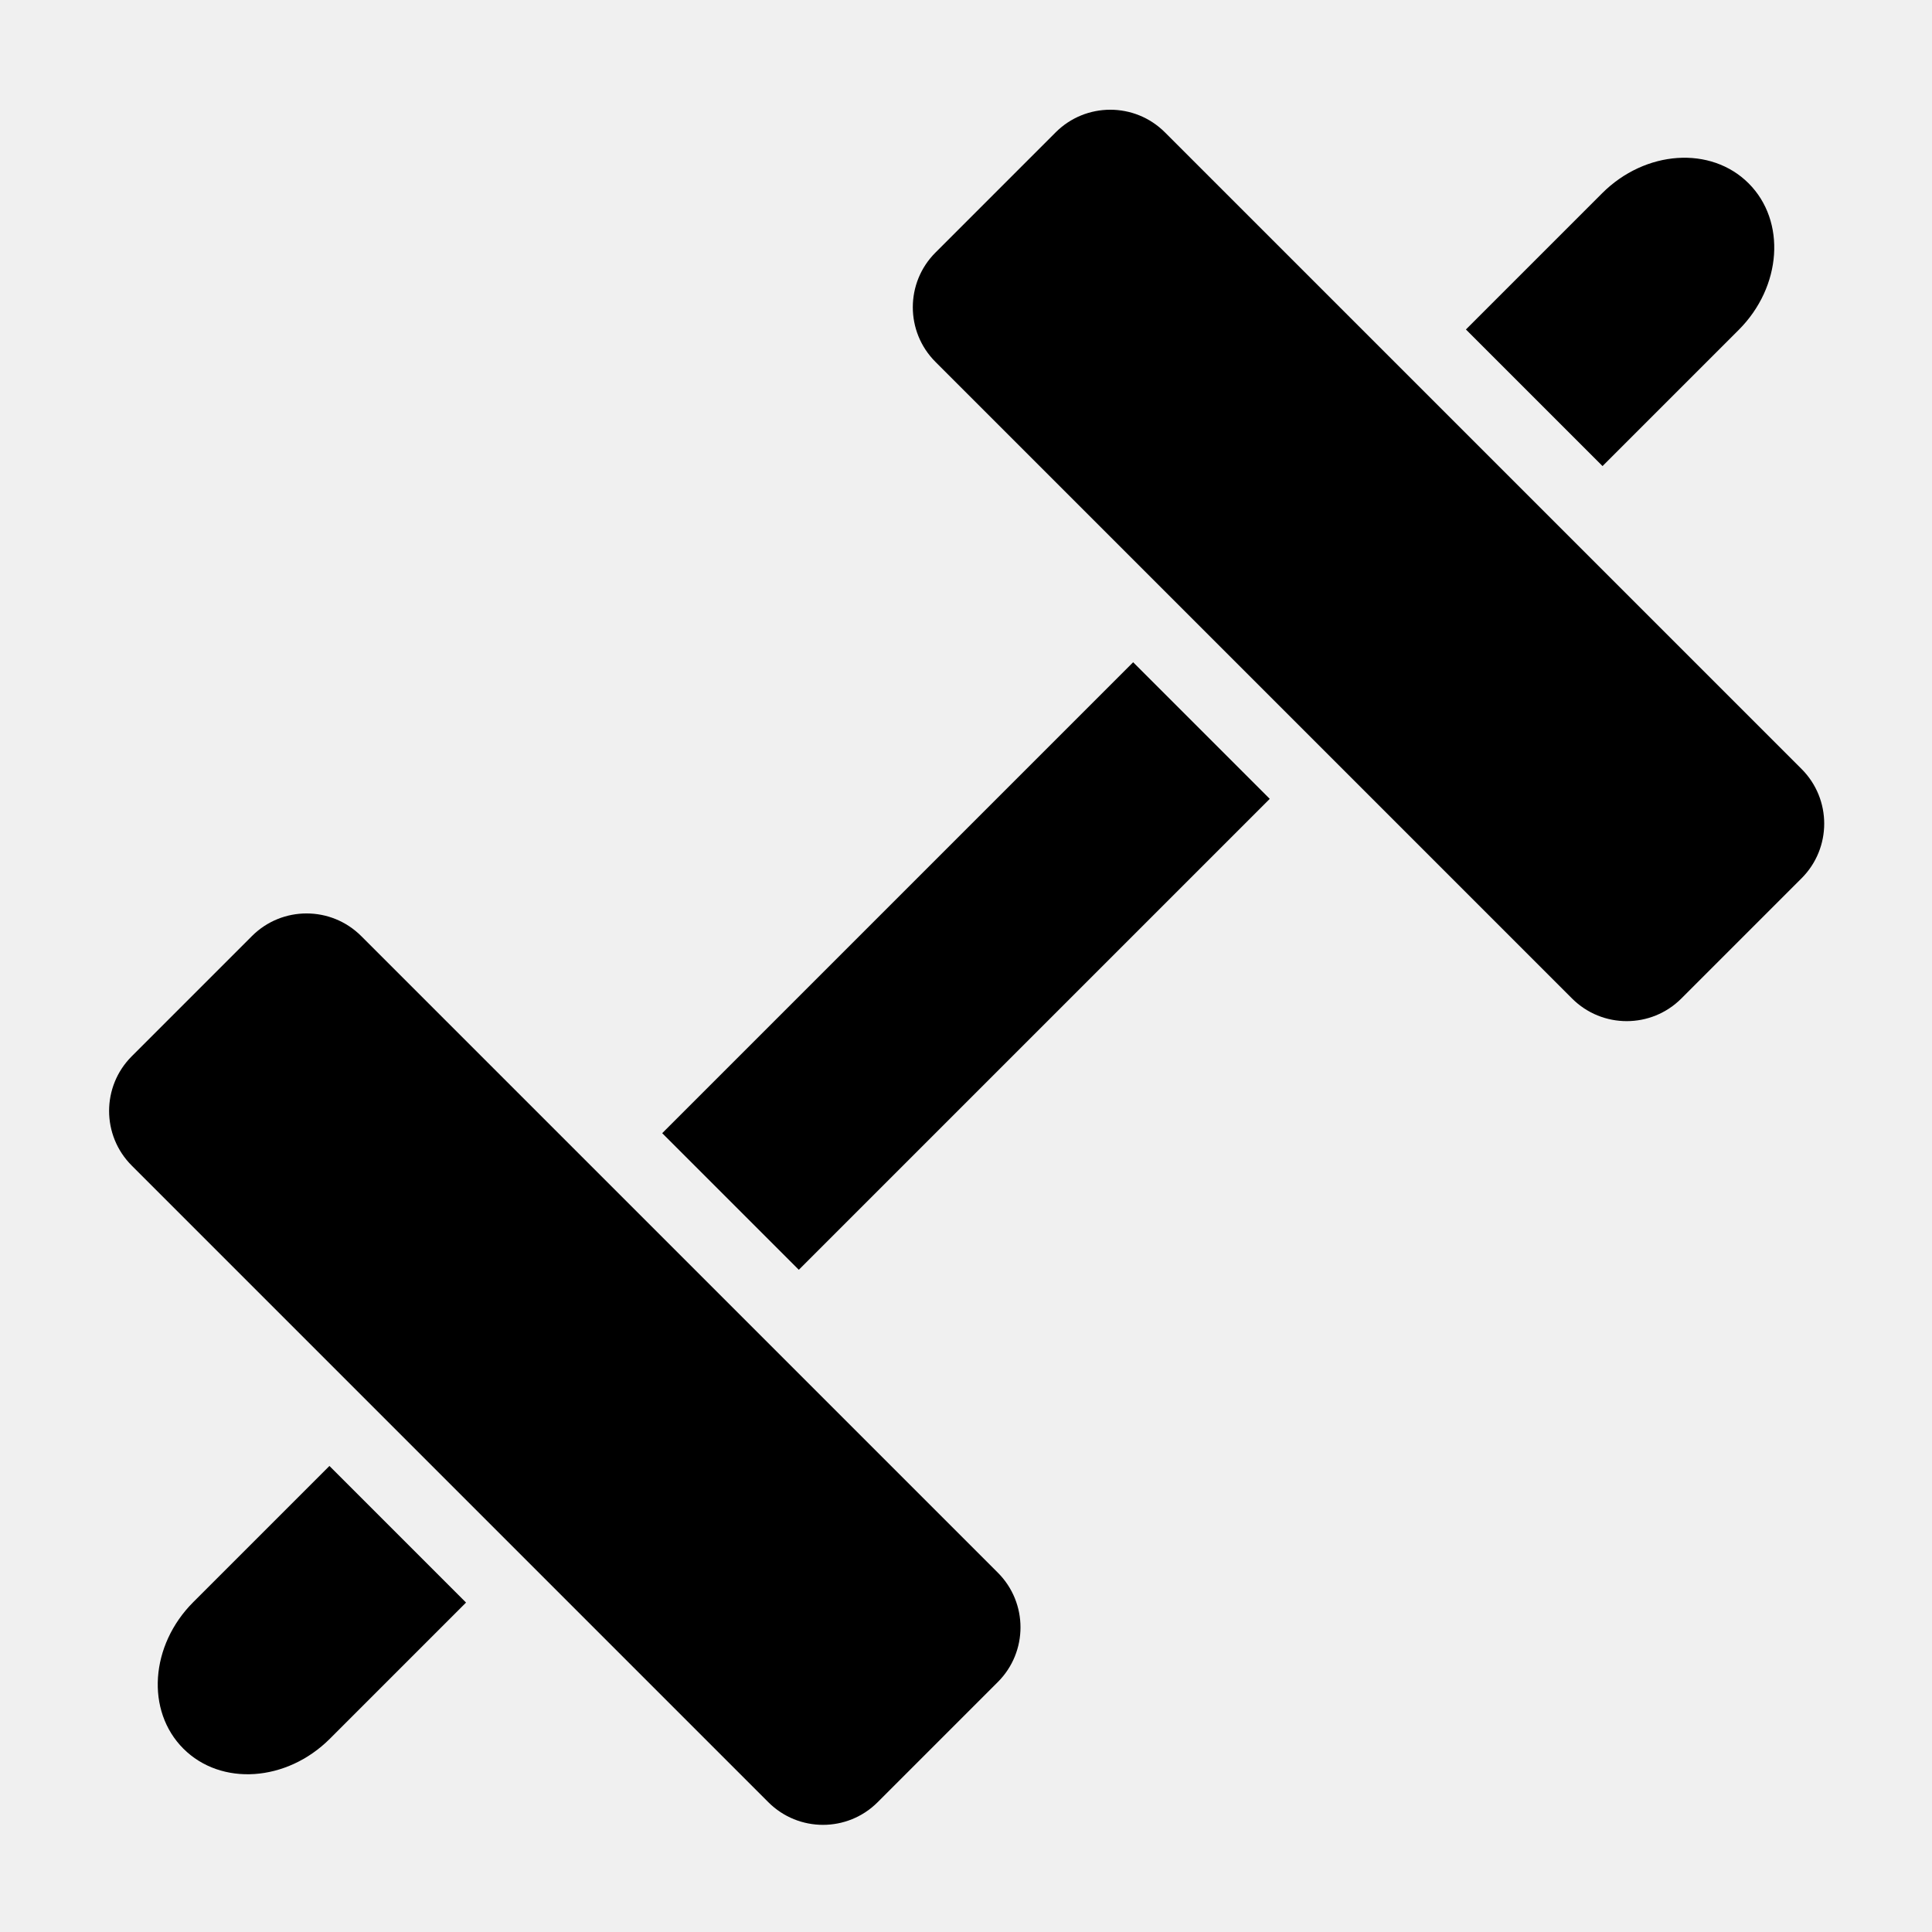
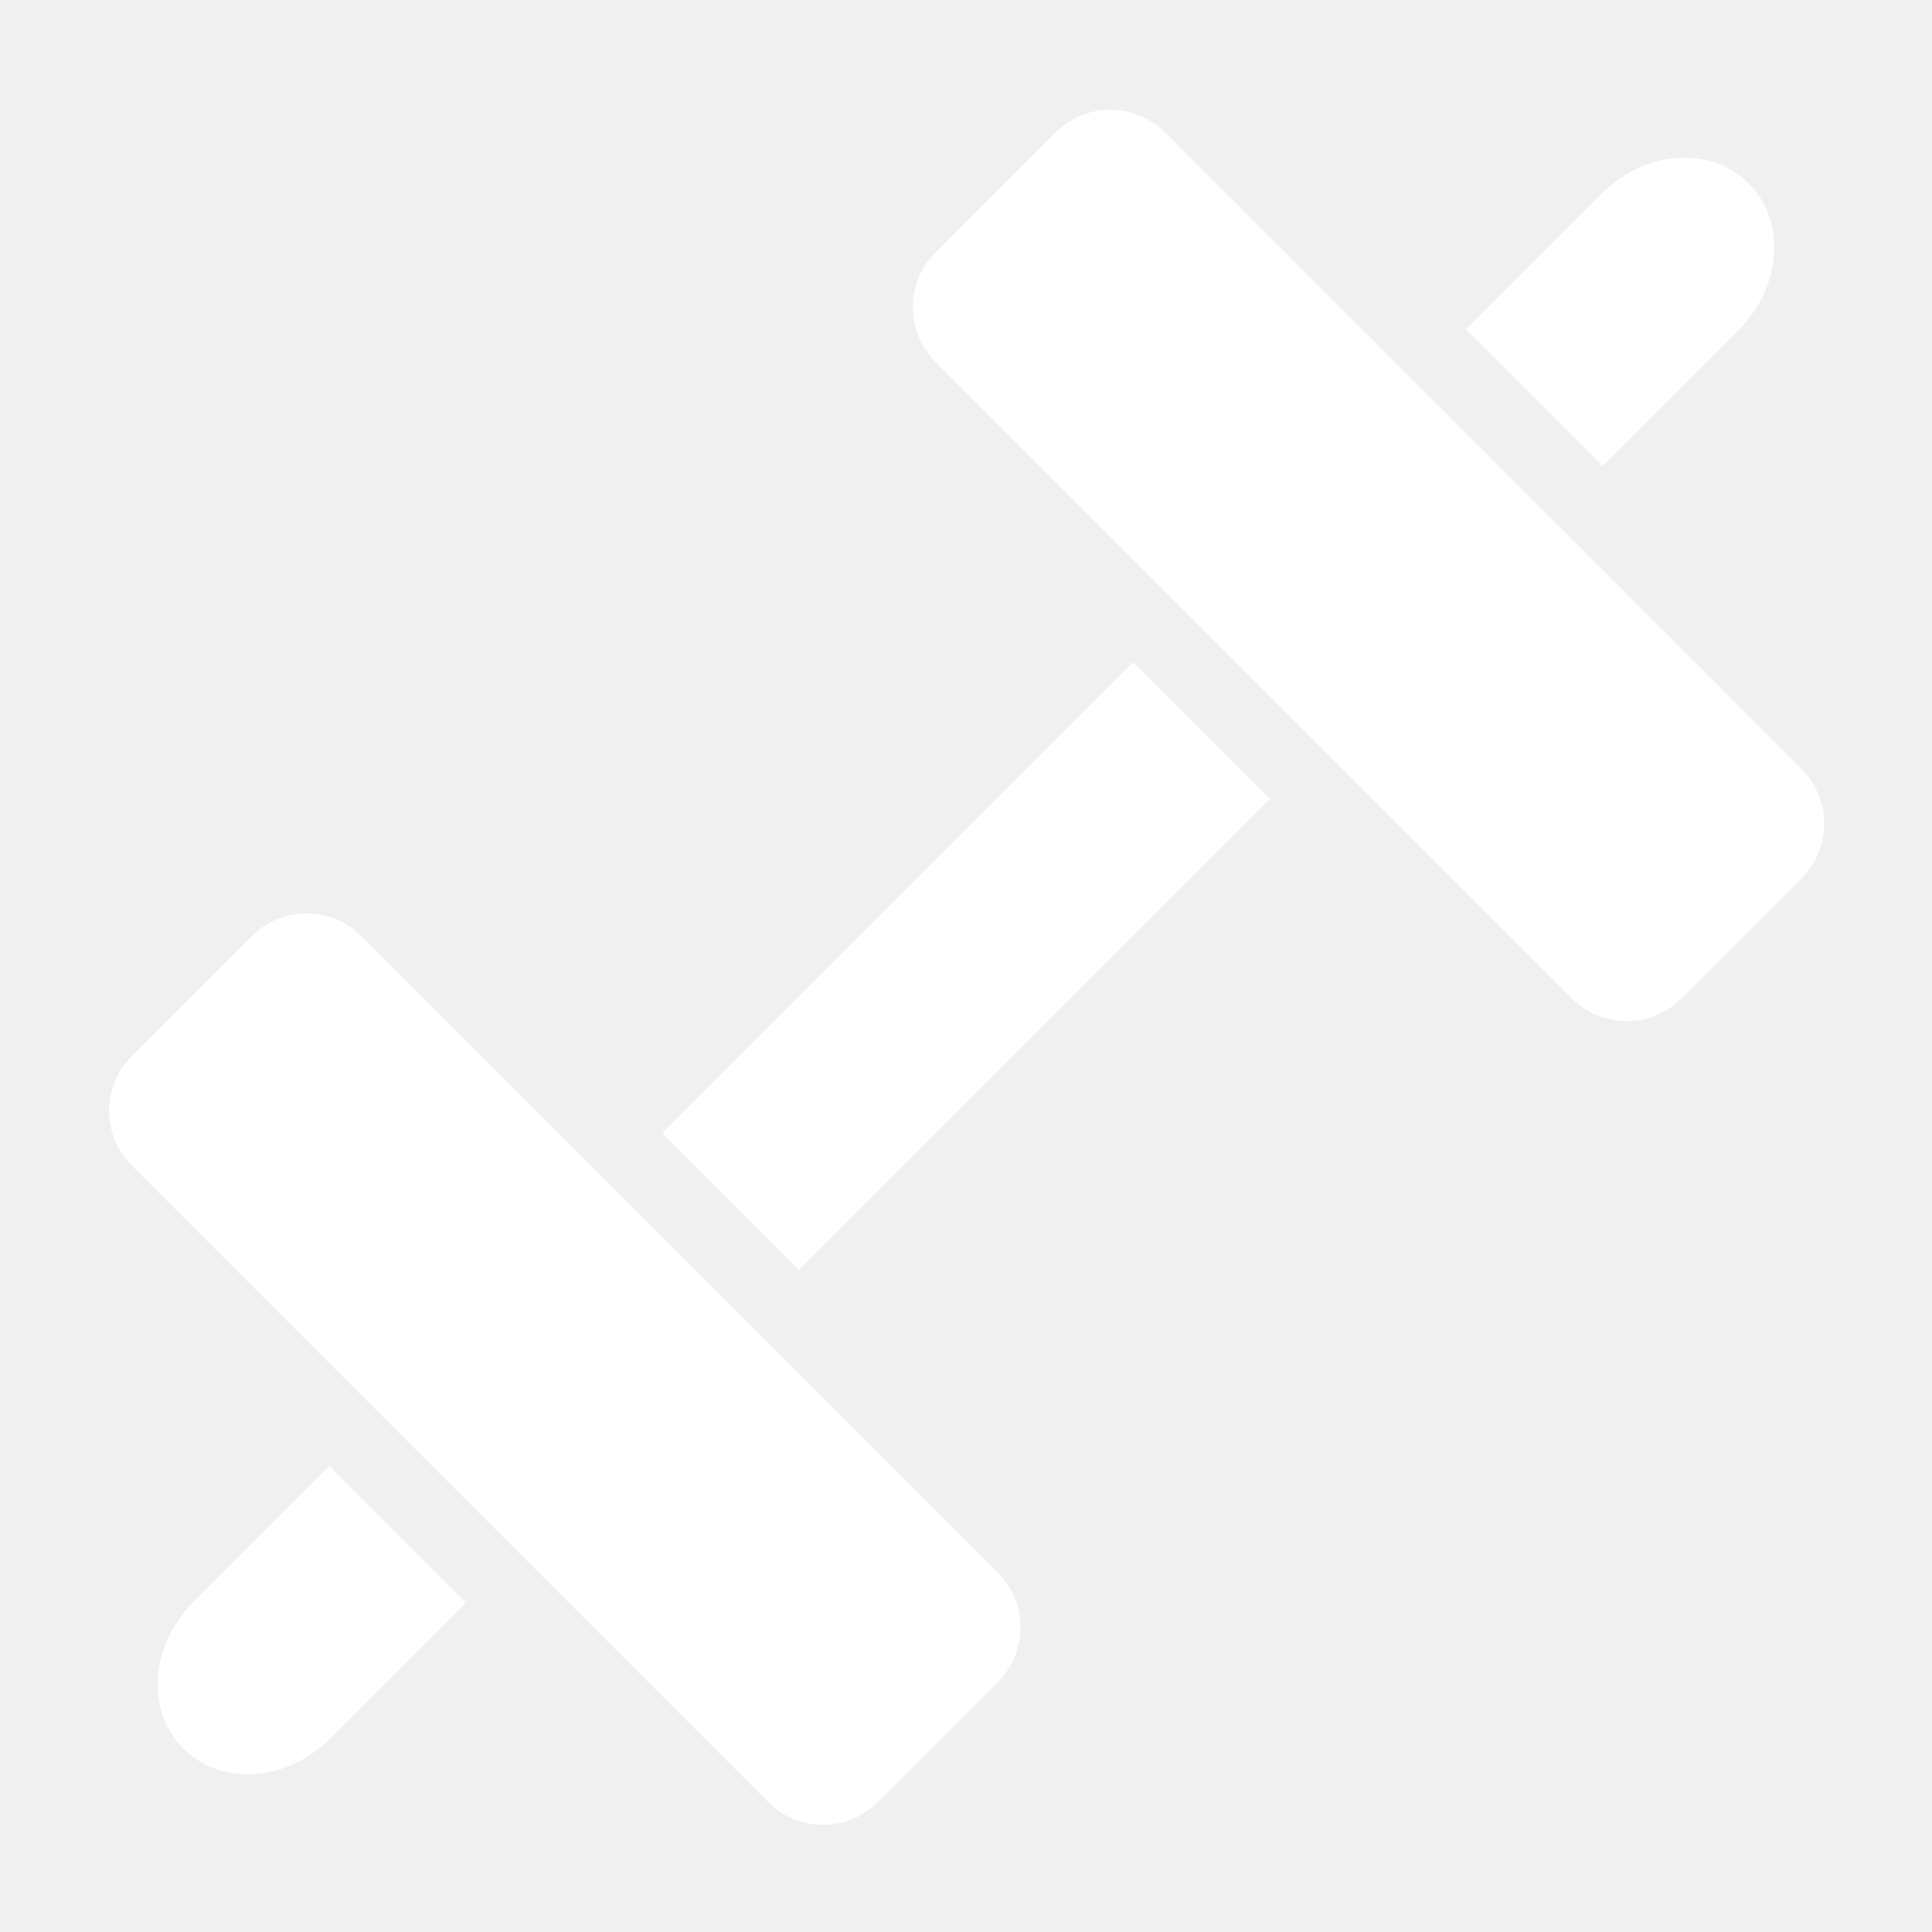
<svg xmlns="http://www.w3.org/2000/svg" width="100" height="100" viewBox="0 0 500 500">
  <defs>
    <style>
      .cls-1 {
+         fill: #fff;
        fill-rule: evenodd;
      }
    </style>
  </defs>
-   <path id="filled" class="cls-1" d="M466.244,227.3l-31.112,31.112a20,20,0,0,1-28.285,0L242.092,93.653a20,20,0,0,1,0-28.284L273.2,34.256a20,20,0,0,1,28.285,0L466.244,199.011A20,20,0,0,1,466.244,227.3ZM414.732,120.623L379.377,85.268,414.615,50.03c11.186-11.186,28.169-12.34,37.932-2.577s8.609,26.746-2.577,37.932Zm-86.12,86.121L206.732,328.623l-35.355-35.355,121.879-121.88ZM258.244,435.3l-31.112,31.112a20,20,0,0,1-28.285,0L34.092,301.653a20,20,0,0,1,0-28.285L65.2,242.256a20,20,0,0,1,28.284,0L258.244,407.011A20,20,0,0,1,258.244,435.3ZM85.256,379.388l35.356,35.356L85.386,449.97c-11.186,11.186-28.169,12.34-37.932,2.577S38.844,425.8,50.03,414.615Z" />
+   <path id="filled" class="cls-1" d="M466.244,227.3l-31.112,31.112a20,20,0,0,1-28.285,0L242.092,93.653a20,20,0,0,1,0-28.284L273.2,34.256a20,20,0,0,1,28.285,0L466.244,199.011A20,20,0,0,1,466.244,227.3ZM414.732,120.623L379.377,85.268,414.614,50.03c11.187-11.186,28.17-12.34,37.933-2.577s8.609,26.746-2.577,37.932Zm-86.12,86.121L206.732,328.623l-35.355-35.356L293.256,171.388ZM258.244,435.3l-31.112,31.112a20,20,0,0,1-28.285,0L34.092,301.653a20,20,0,0,1,0-28.285L65.2,242.256a20,20,0,0,1,28.284,0L258.244,407.011A20,20,0,0,1,258.244,435.3ZM85.256,379.388l35.356,35.356L85.386,449.97c-11.186,11.186-28.169,12.34-37.932,2.577S38.844,425.8,50.03,414.614Z" />
</svg>
